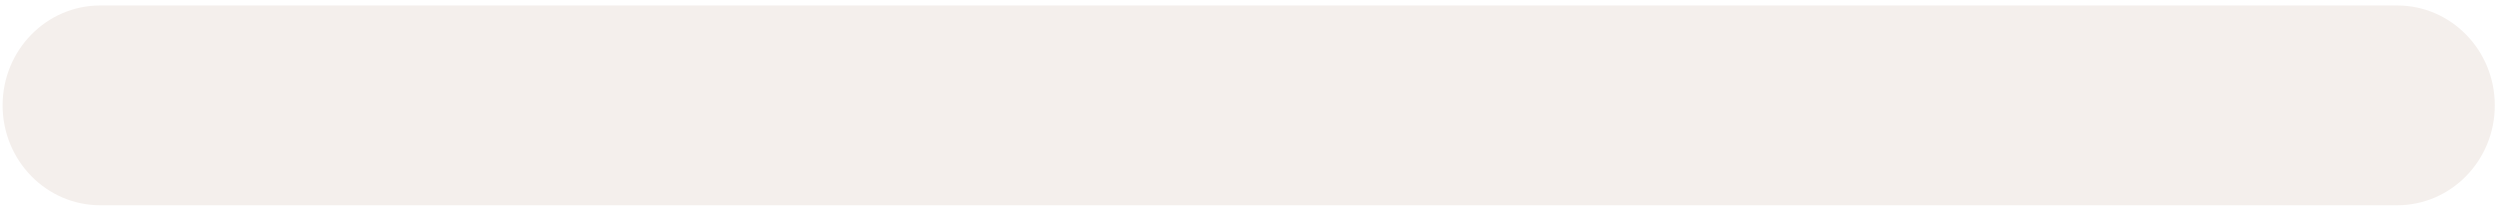
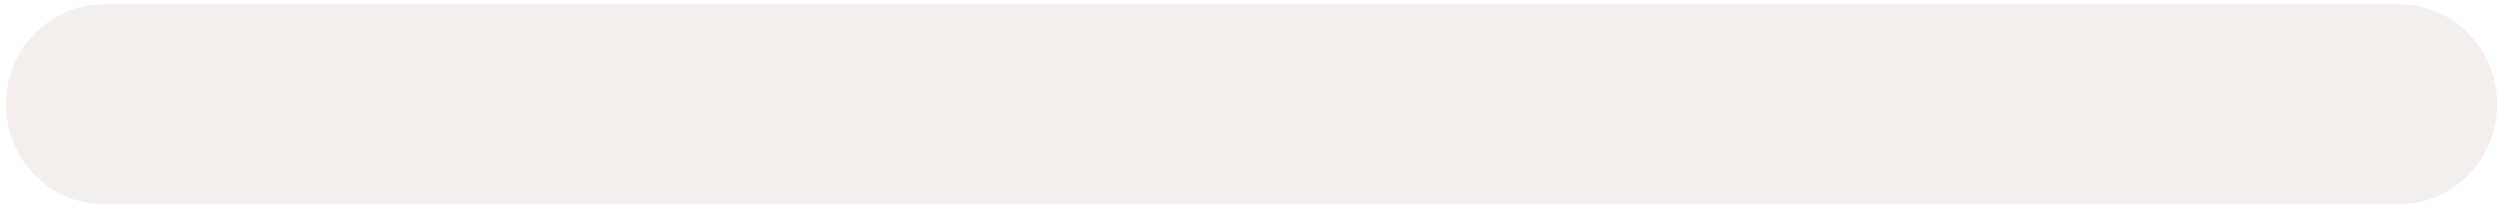
- <svg xmlns="http://www.w3.org/2000/svg" width="240" height="20" viewBox="0 0 240 20" fill="none">
-   <path d="M230.125 0.525H9.625C4.447 0.525 0.25 4.819 0.25 10.115C0.25 15.411 4.447 19.705 9.625 19.705H230.125C235.303 19.705 239.5 15.411 239.5 10.115C239.5 4.819 235.303 0.525 230.125 0.525Z" fill="#F4EFEC" />
+ <svg xmlns="http://www.w3.org/2000/svg" width="284" height="24" viewBox="0 0 284 24" fill="none">
+   <path d="M272.586 0.495H11.768C5.644 0.495 0.679 5.574 0.679 11.839C0.679 18.104 5.644 23.182 11.768 23.182H272.586C278.71 23.182 283.675 18.104 283.675 11.839C283.675 5.574 278.71 0.495 272.586 0.495Z" fill="#F4EFEC" />
</svg>
